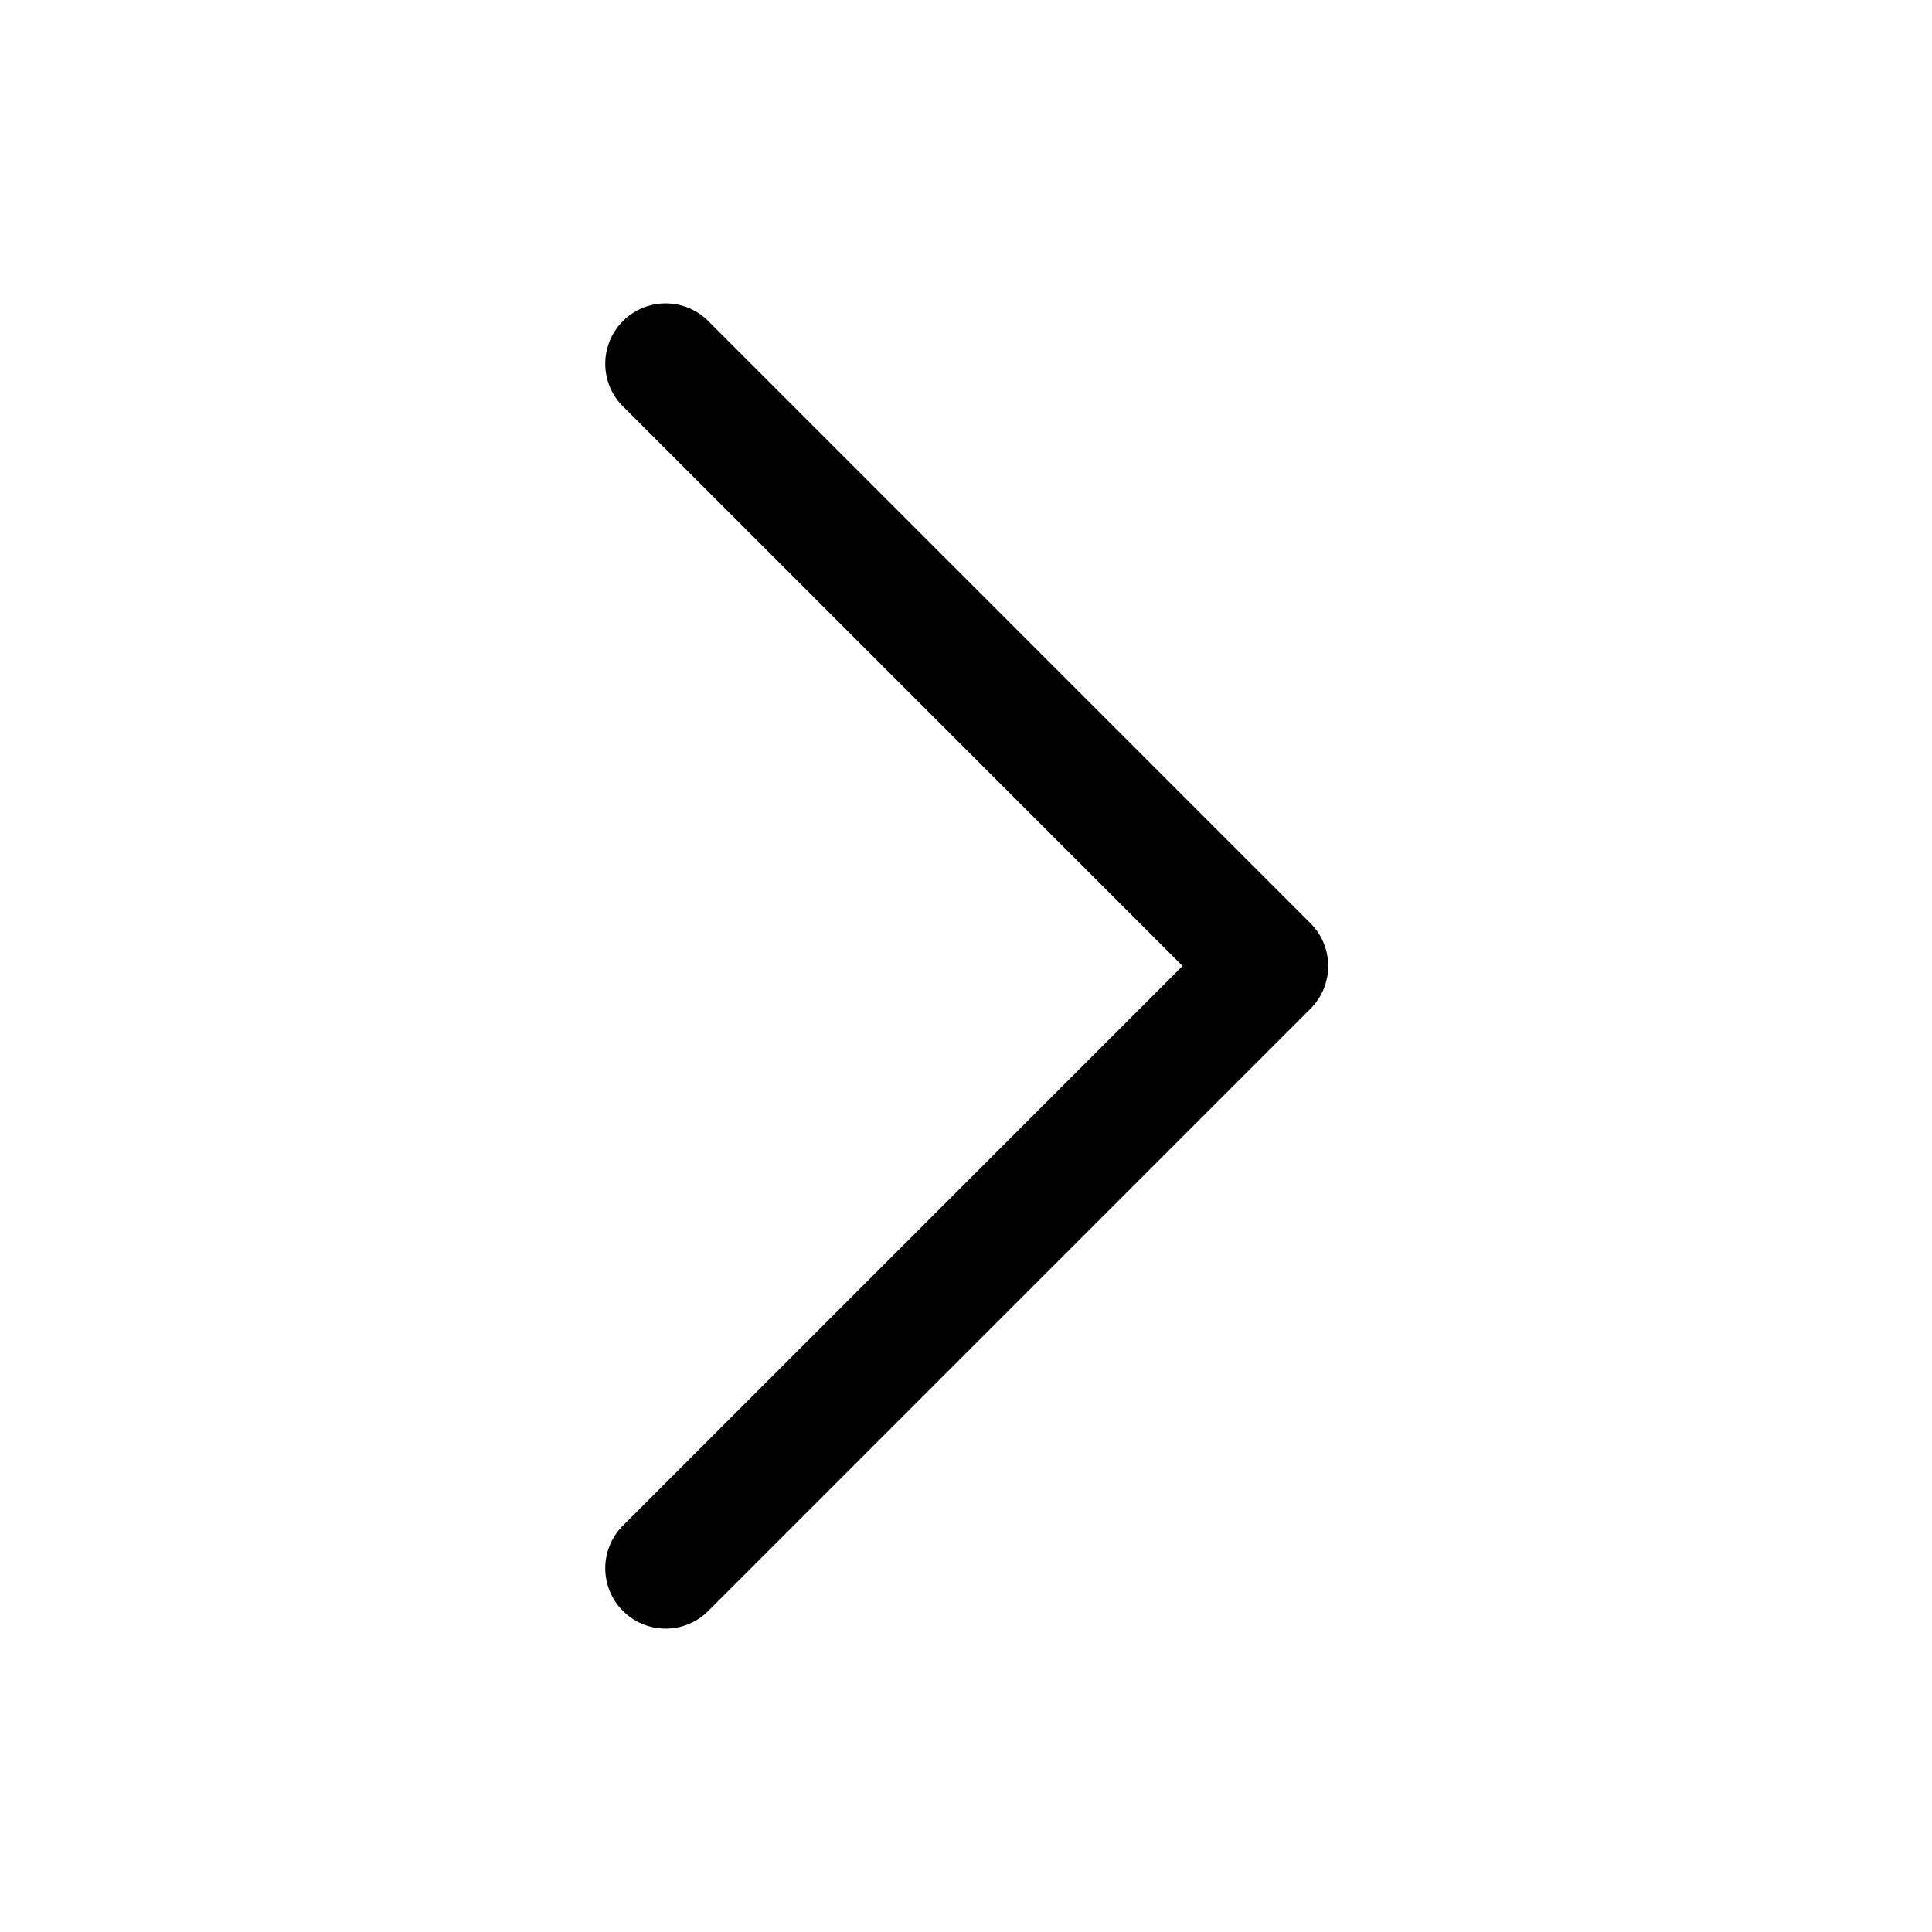
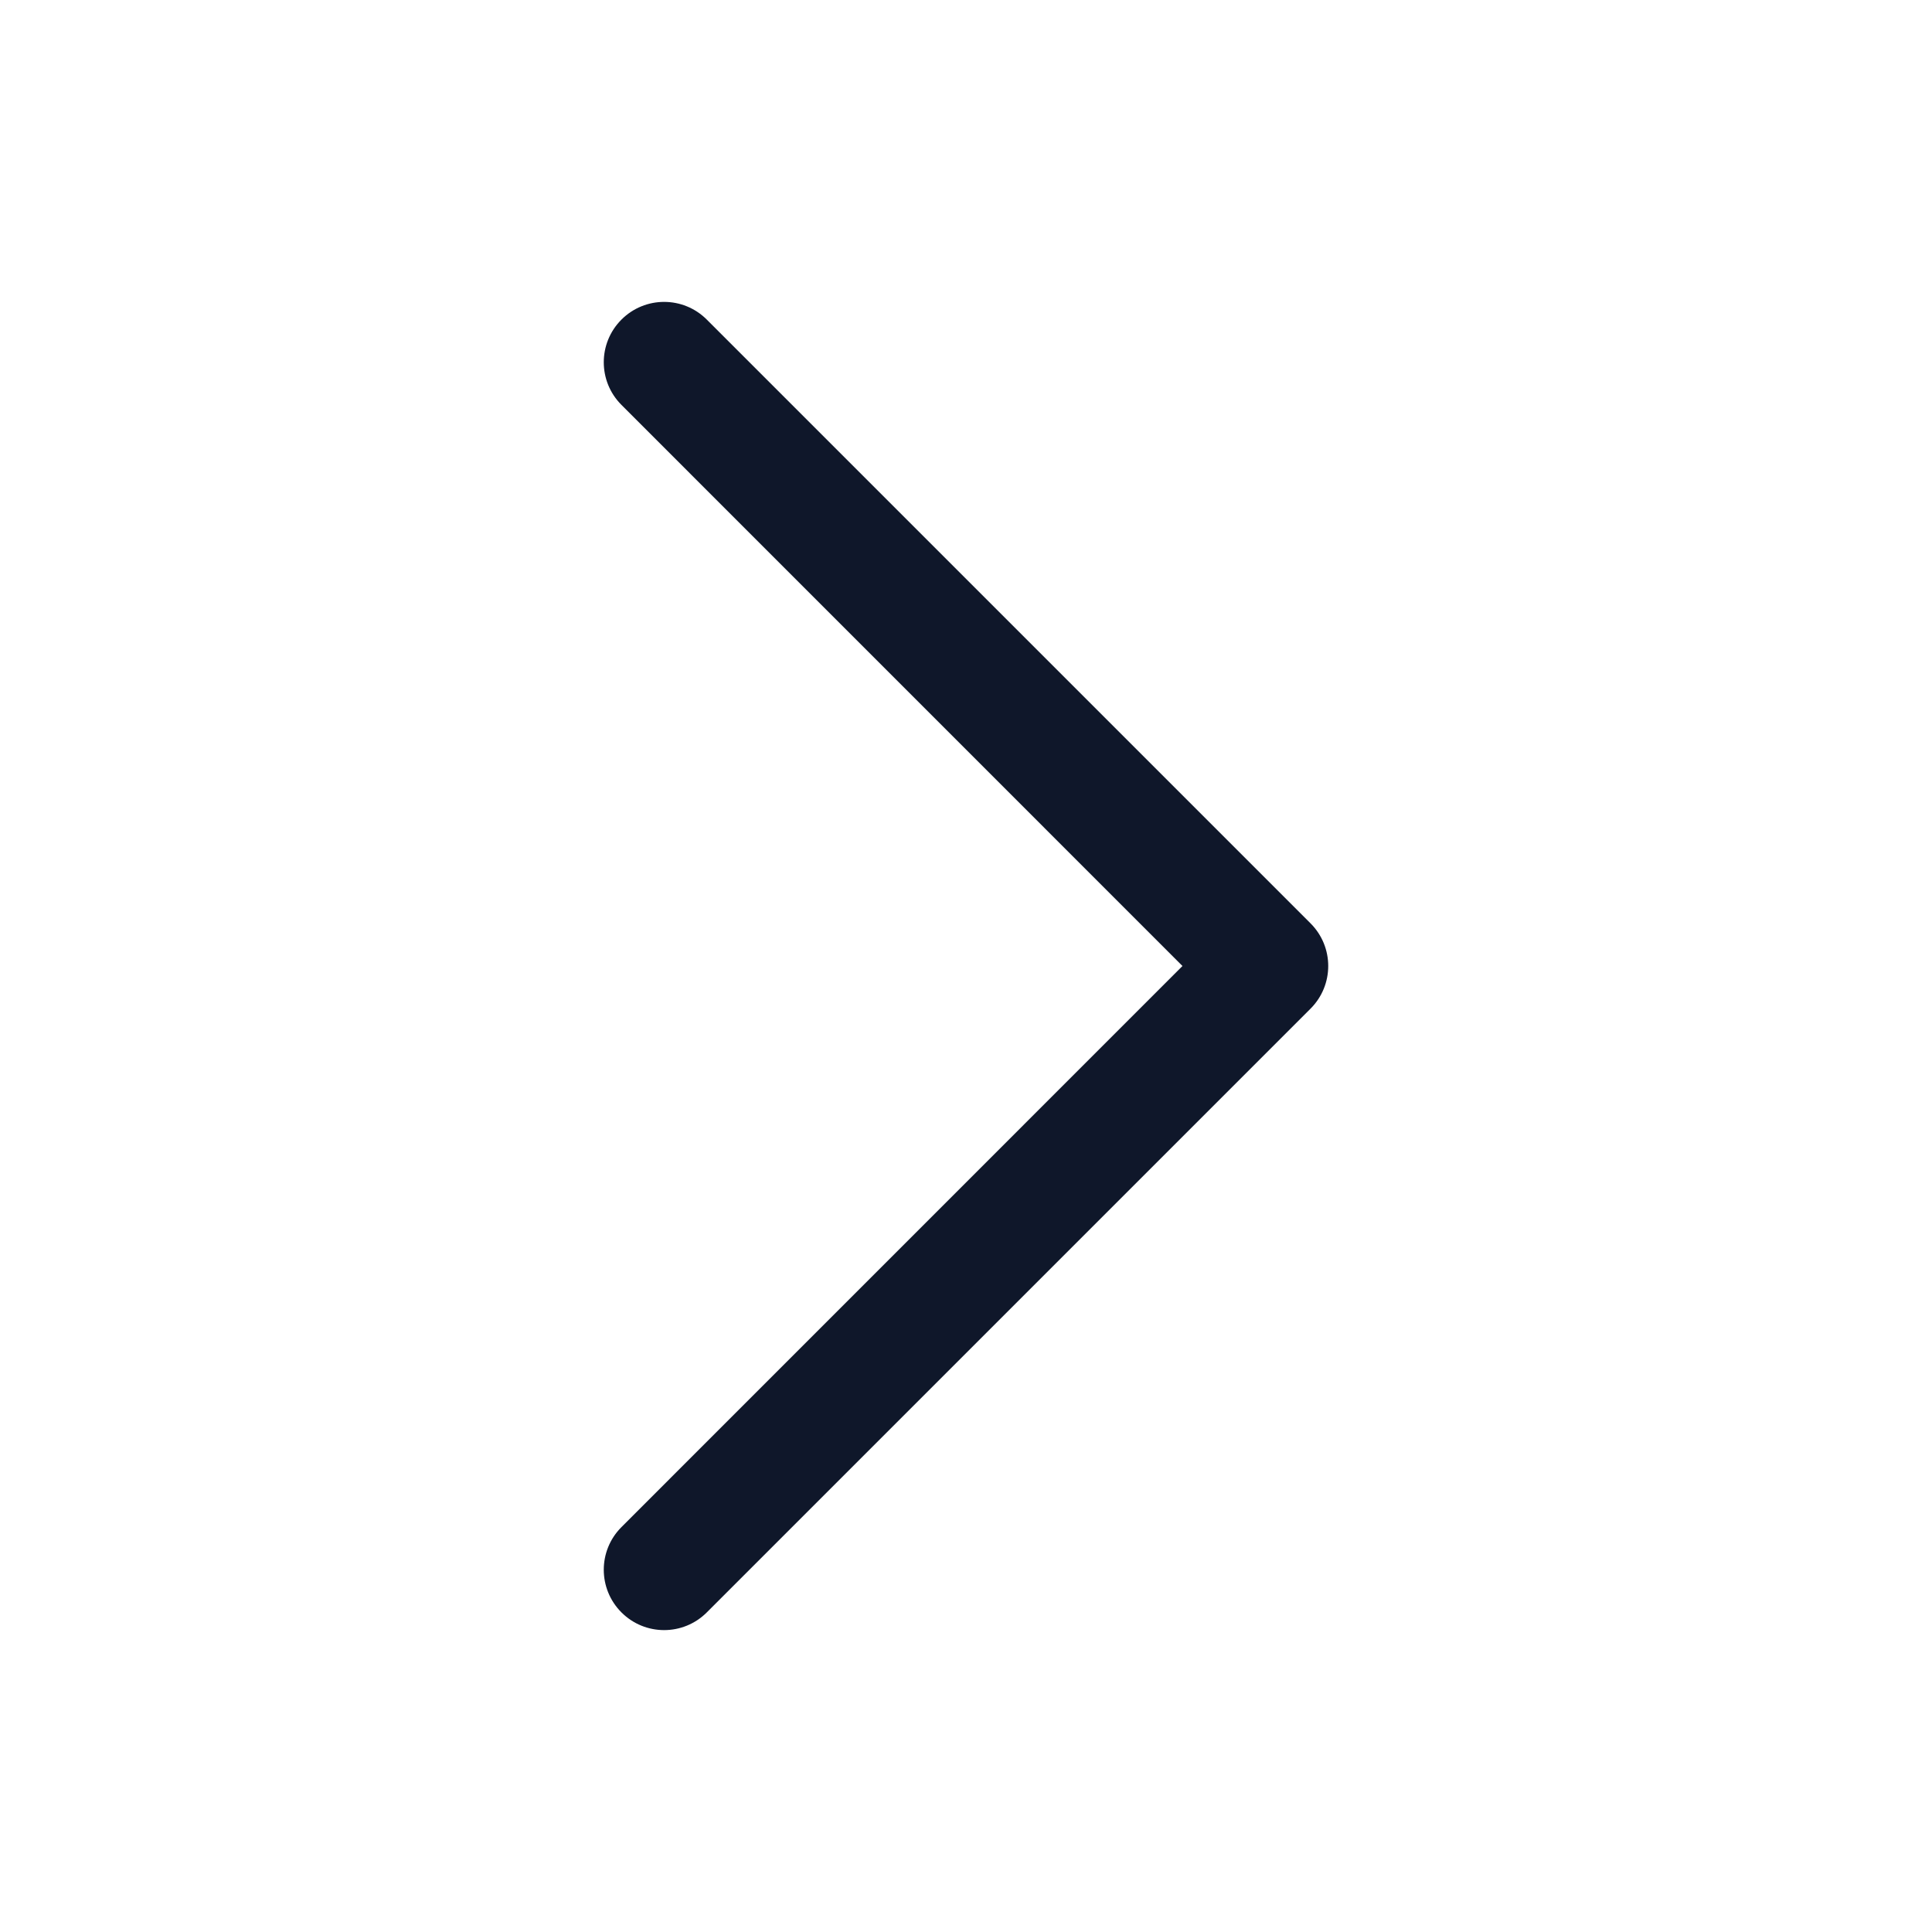
- <svg xmlns="http://www.w3.org/2000/svg" viewBox="0 0 24 24" fill="currentColor" aria-hidden="true" data-slot="icon">
-   <path fill-rule="evenodd" d="M16.28 11.47a.75.75 0 0 1 0 1.06l-7.5 7.5a.75.75 0 0 1-1.06-1.06L14.69 12 7.72 5.03a.75.75 0 0 1 1.06-1.06l7.5 7.5Z" clip-rule="evenodd" />
+ <svg xmlns="http://www.w3.org/2000/svg" width="24" height="24" viewBox="0 0 24 24" fill="none">
+   <path fill-rule="evenodd" clip-rule="evenodd" d="M16.28 11.47C16.573 11.763 16.573 12.237 16.28 12.53L8.78 20.03C8.487 20.323 8.013 20.323 7.72 20.03C7.427 19.737 7.427 19.263 7.72 18.97L14.689 12L7.72 5.03C7.427 4.737 7.427 4.263 7.72 3.97C8.013 3.677 8.487 3.677 8.78 3.97L16.28 11.47Z" fill="#0F172A" />
</svg>
